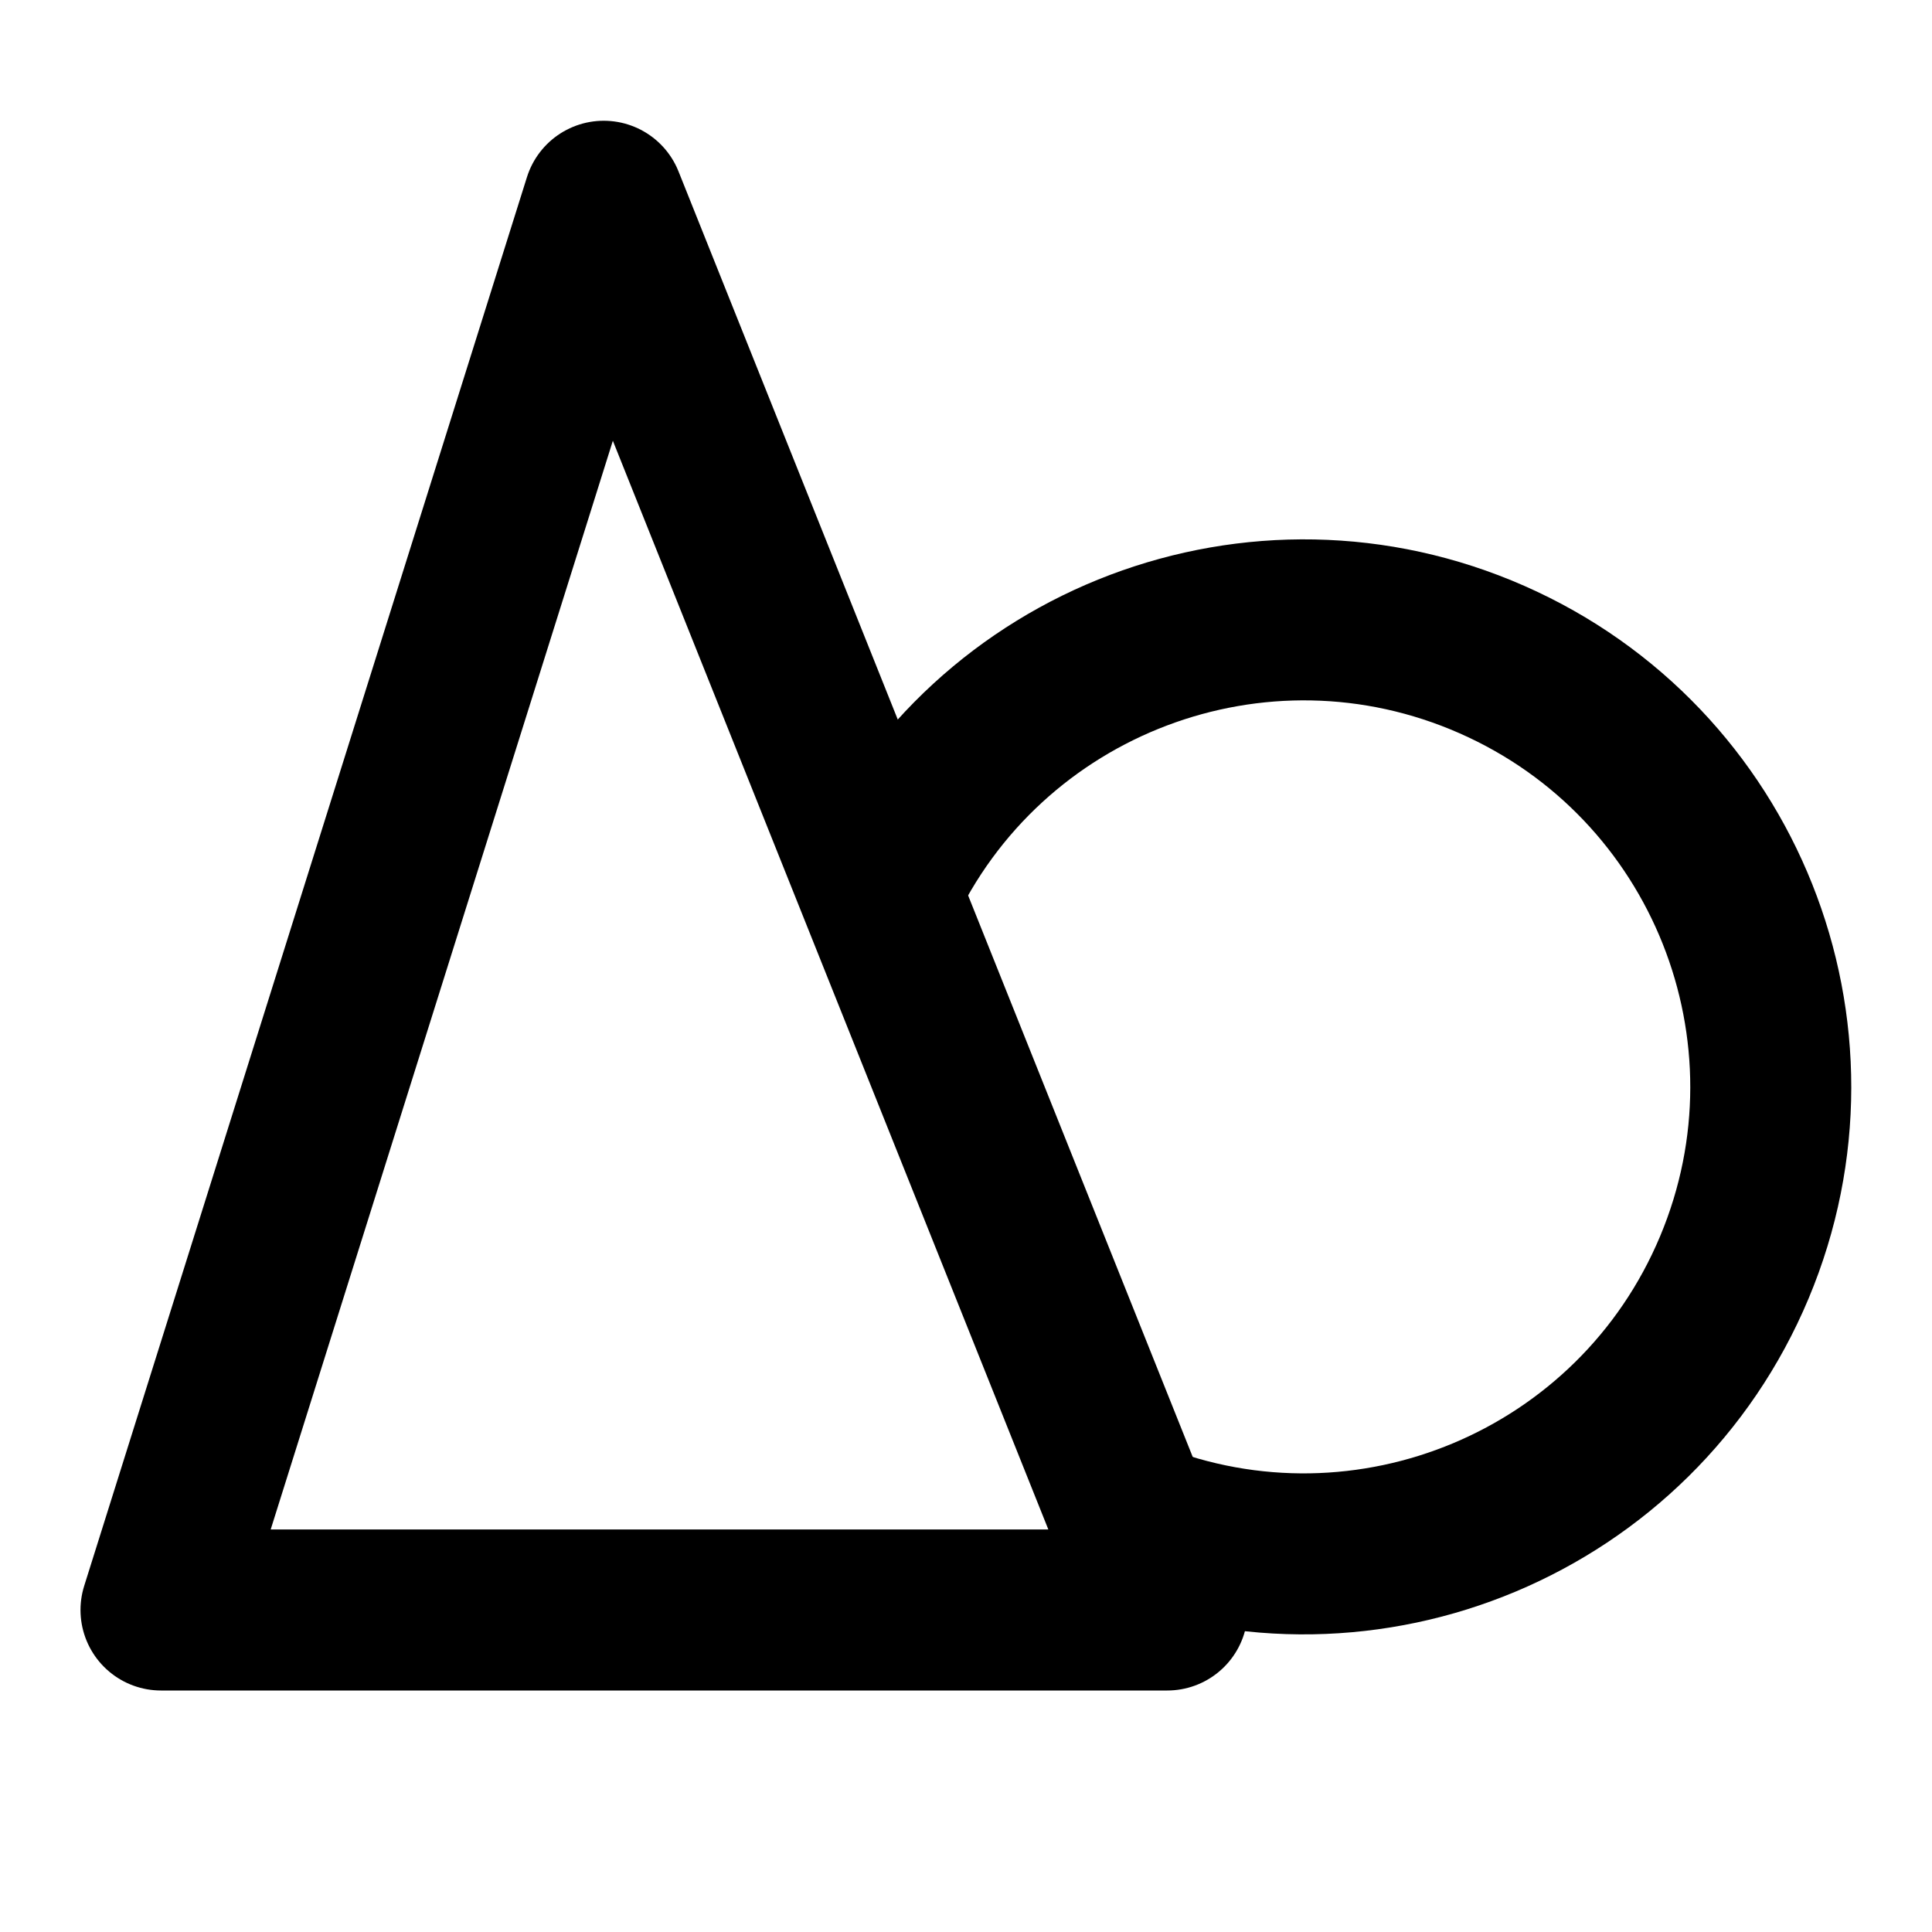
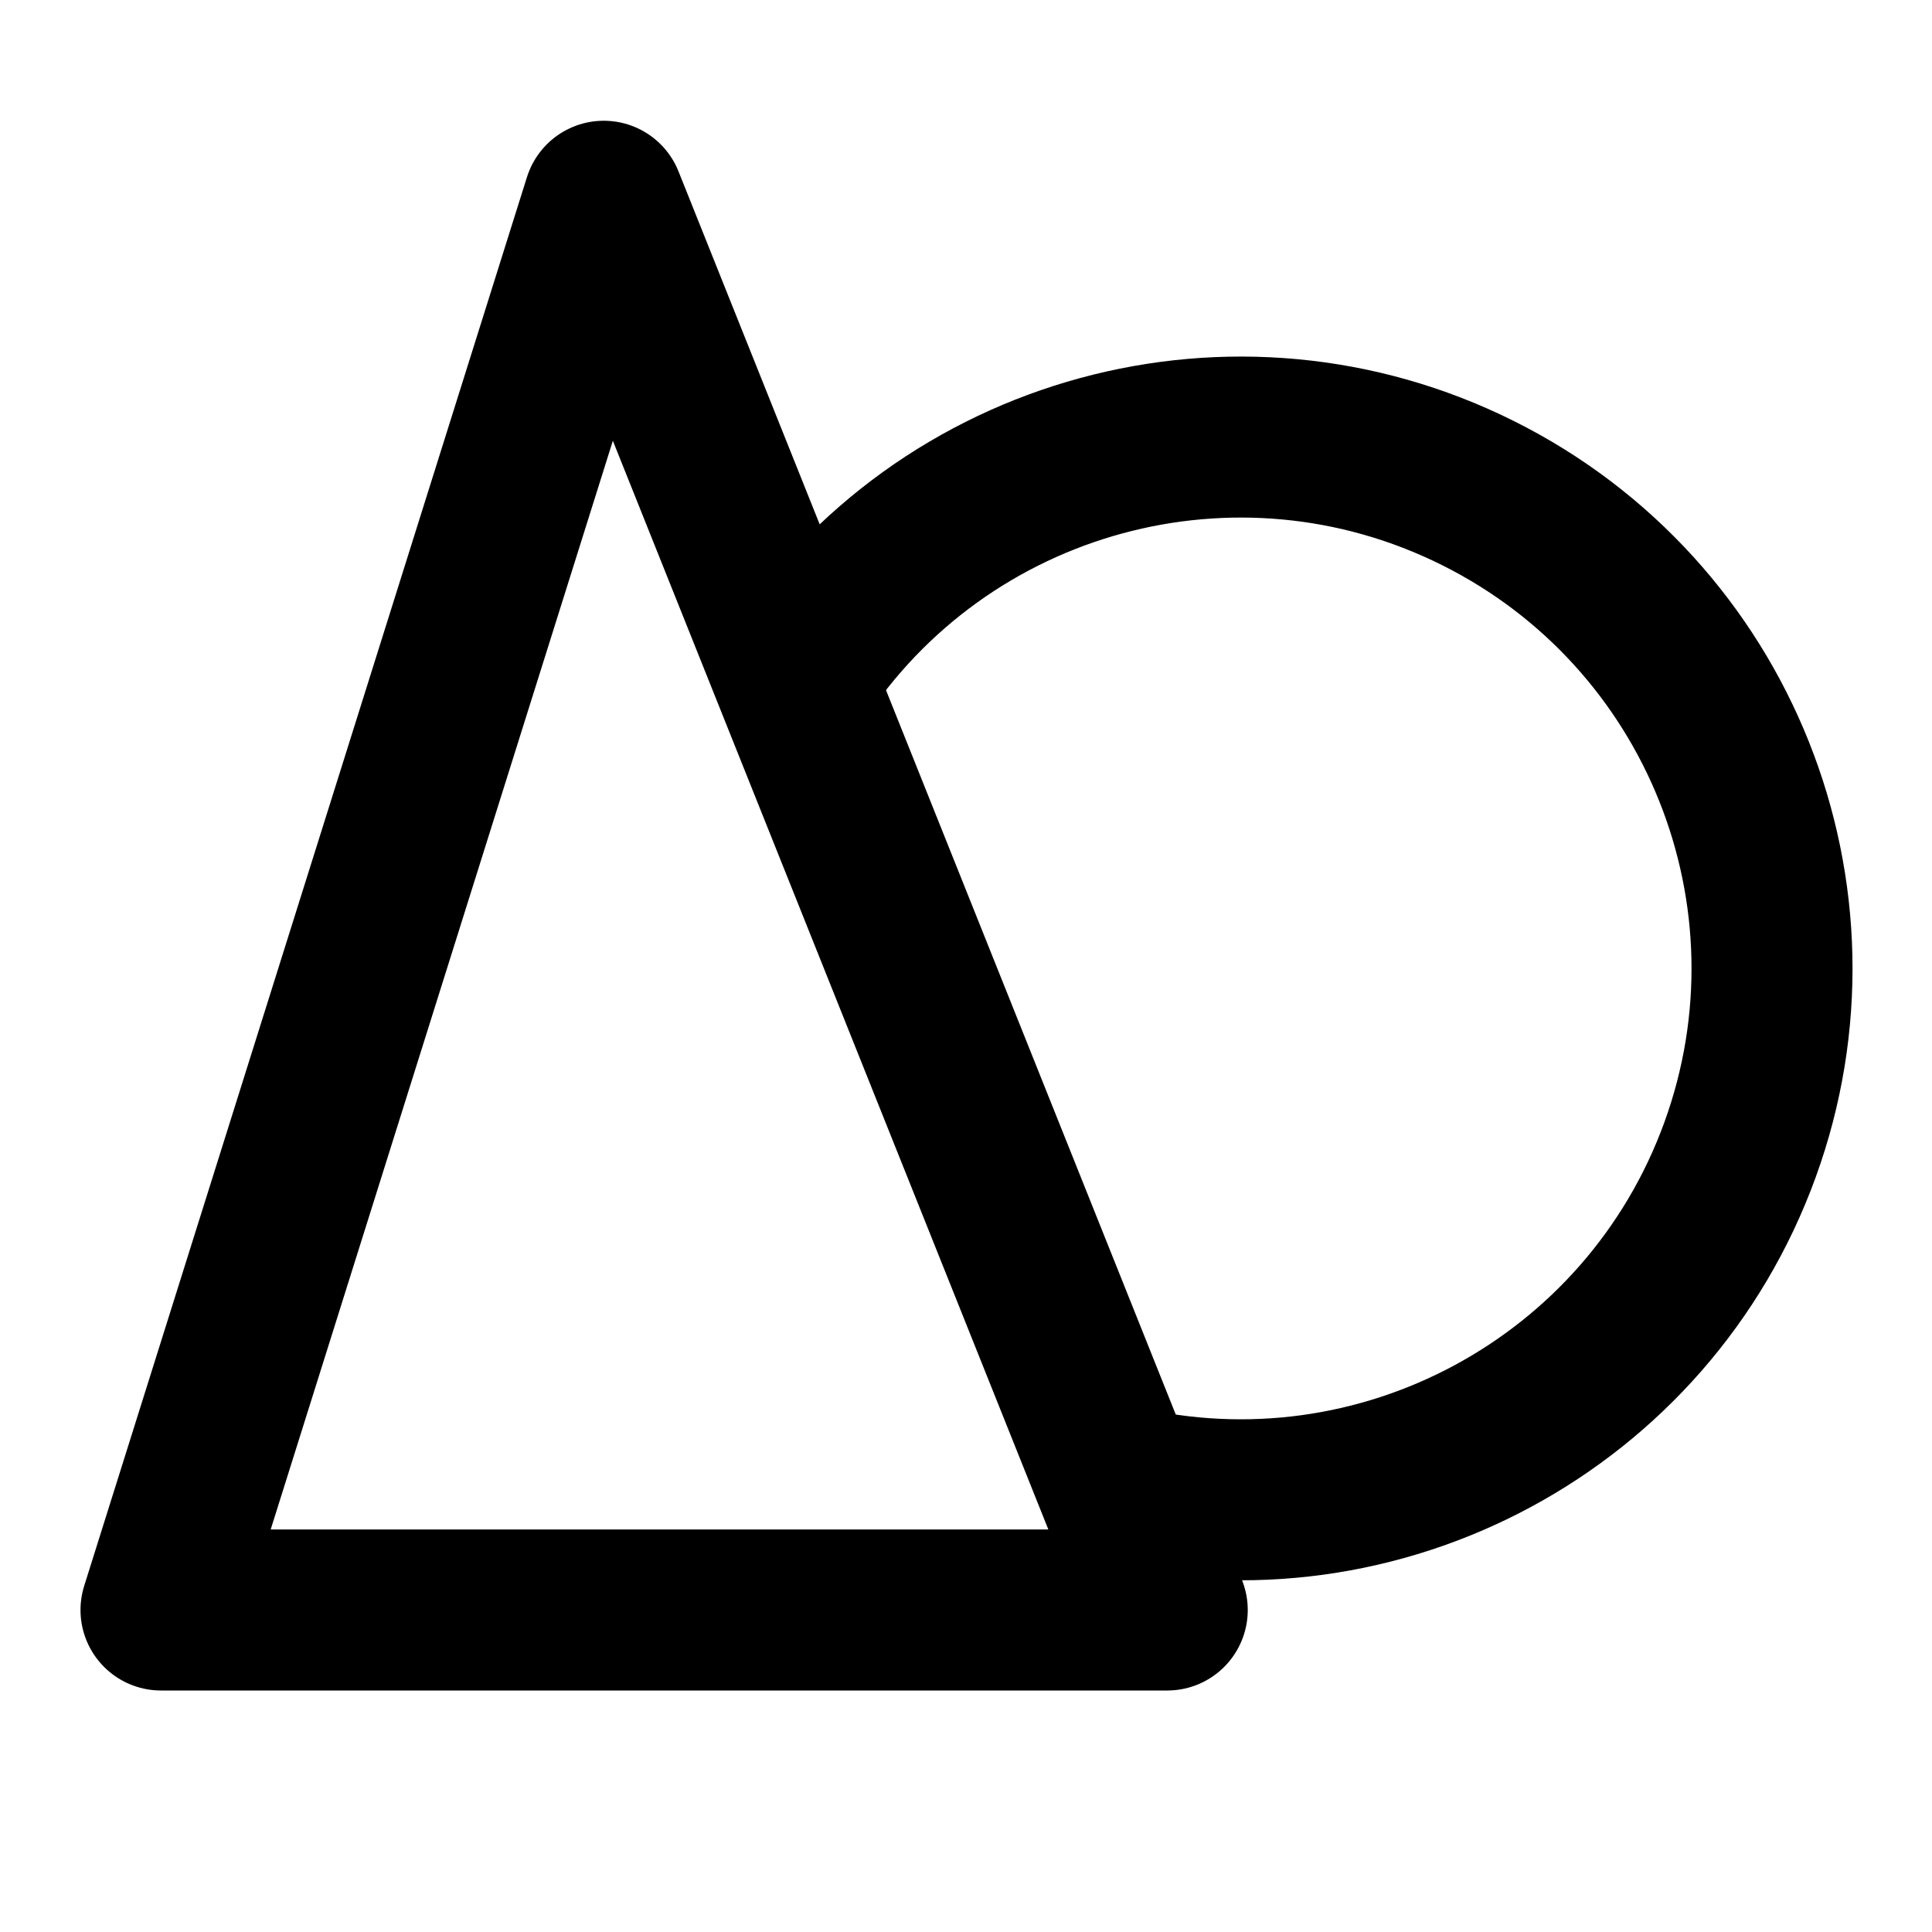
<svg xmlns="http://www.w3.org/2000/svg" width="24" height="24" viewBox="0 0 24 24" fill="none">
  <path d="M7.5 2.5L14.5 20L2 20Z" stroke="black" stroke-width="2" stroke-linecap="butt" stroke-linejoin="round" />
-   <path d="M10.93 11.07A5.8 5.8 0 1 1 14.05 18.89" stroke="black" stroke-width="2" stroke-linecap="butt" stroke-linejoin="round" />
+   <path d="M9.88 8.43A6.6 6.6 0 1 1 13.88 18.45" stroke="black" stroke-width="2" stroke-linecap="butt" stroke-linejoin="round" />
</svg>
